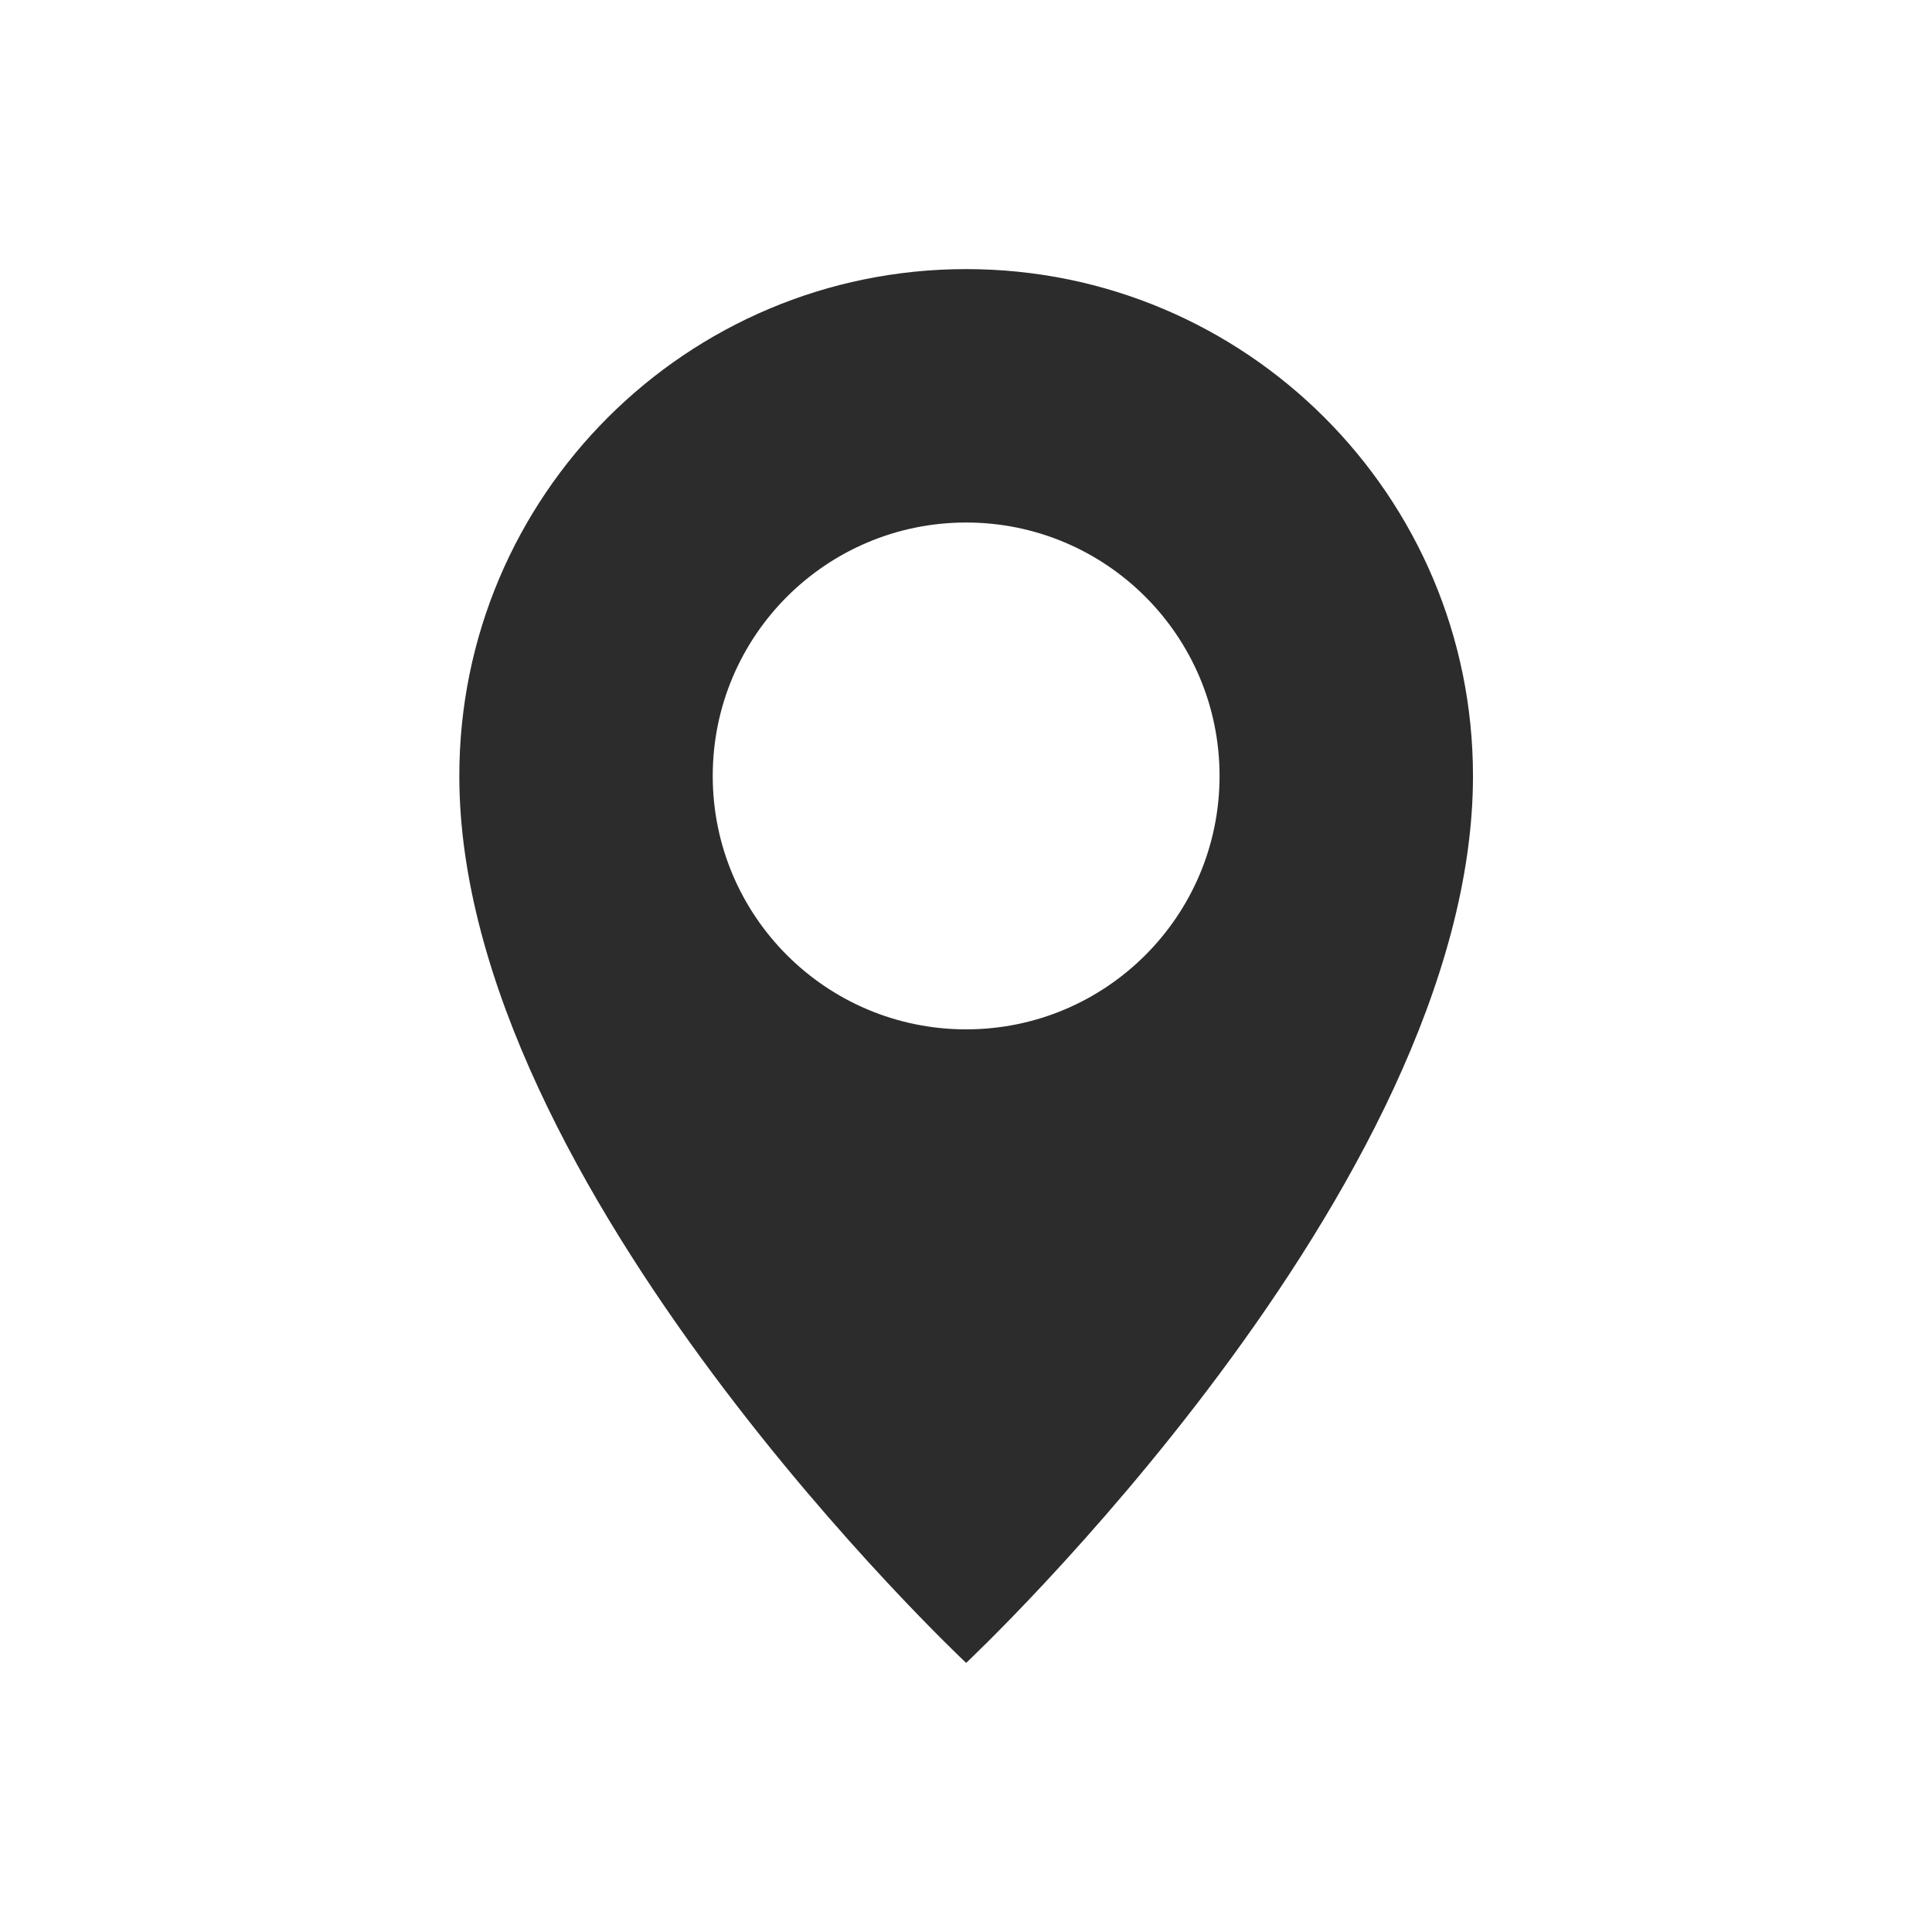
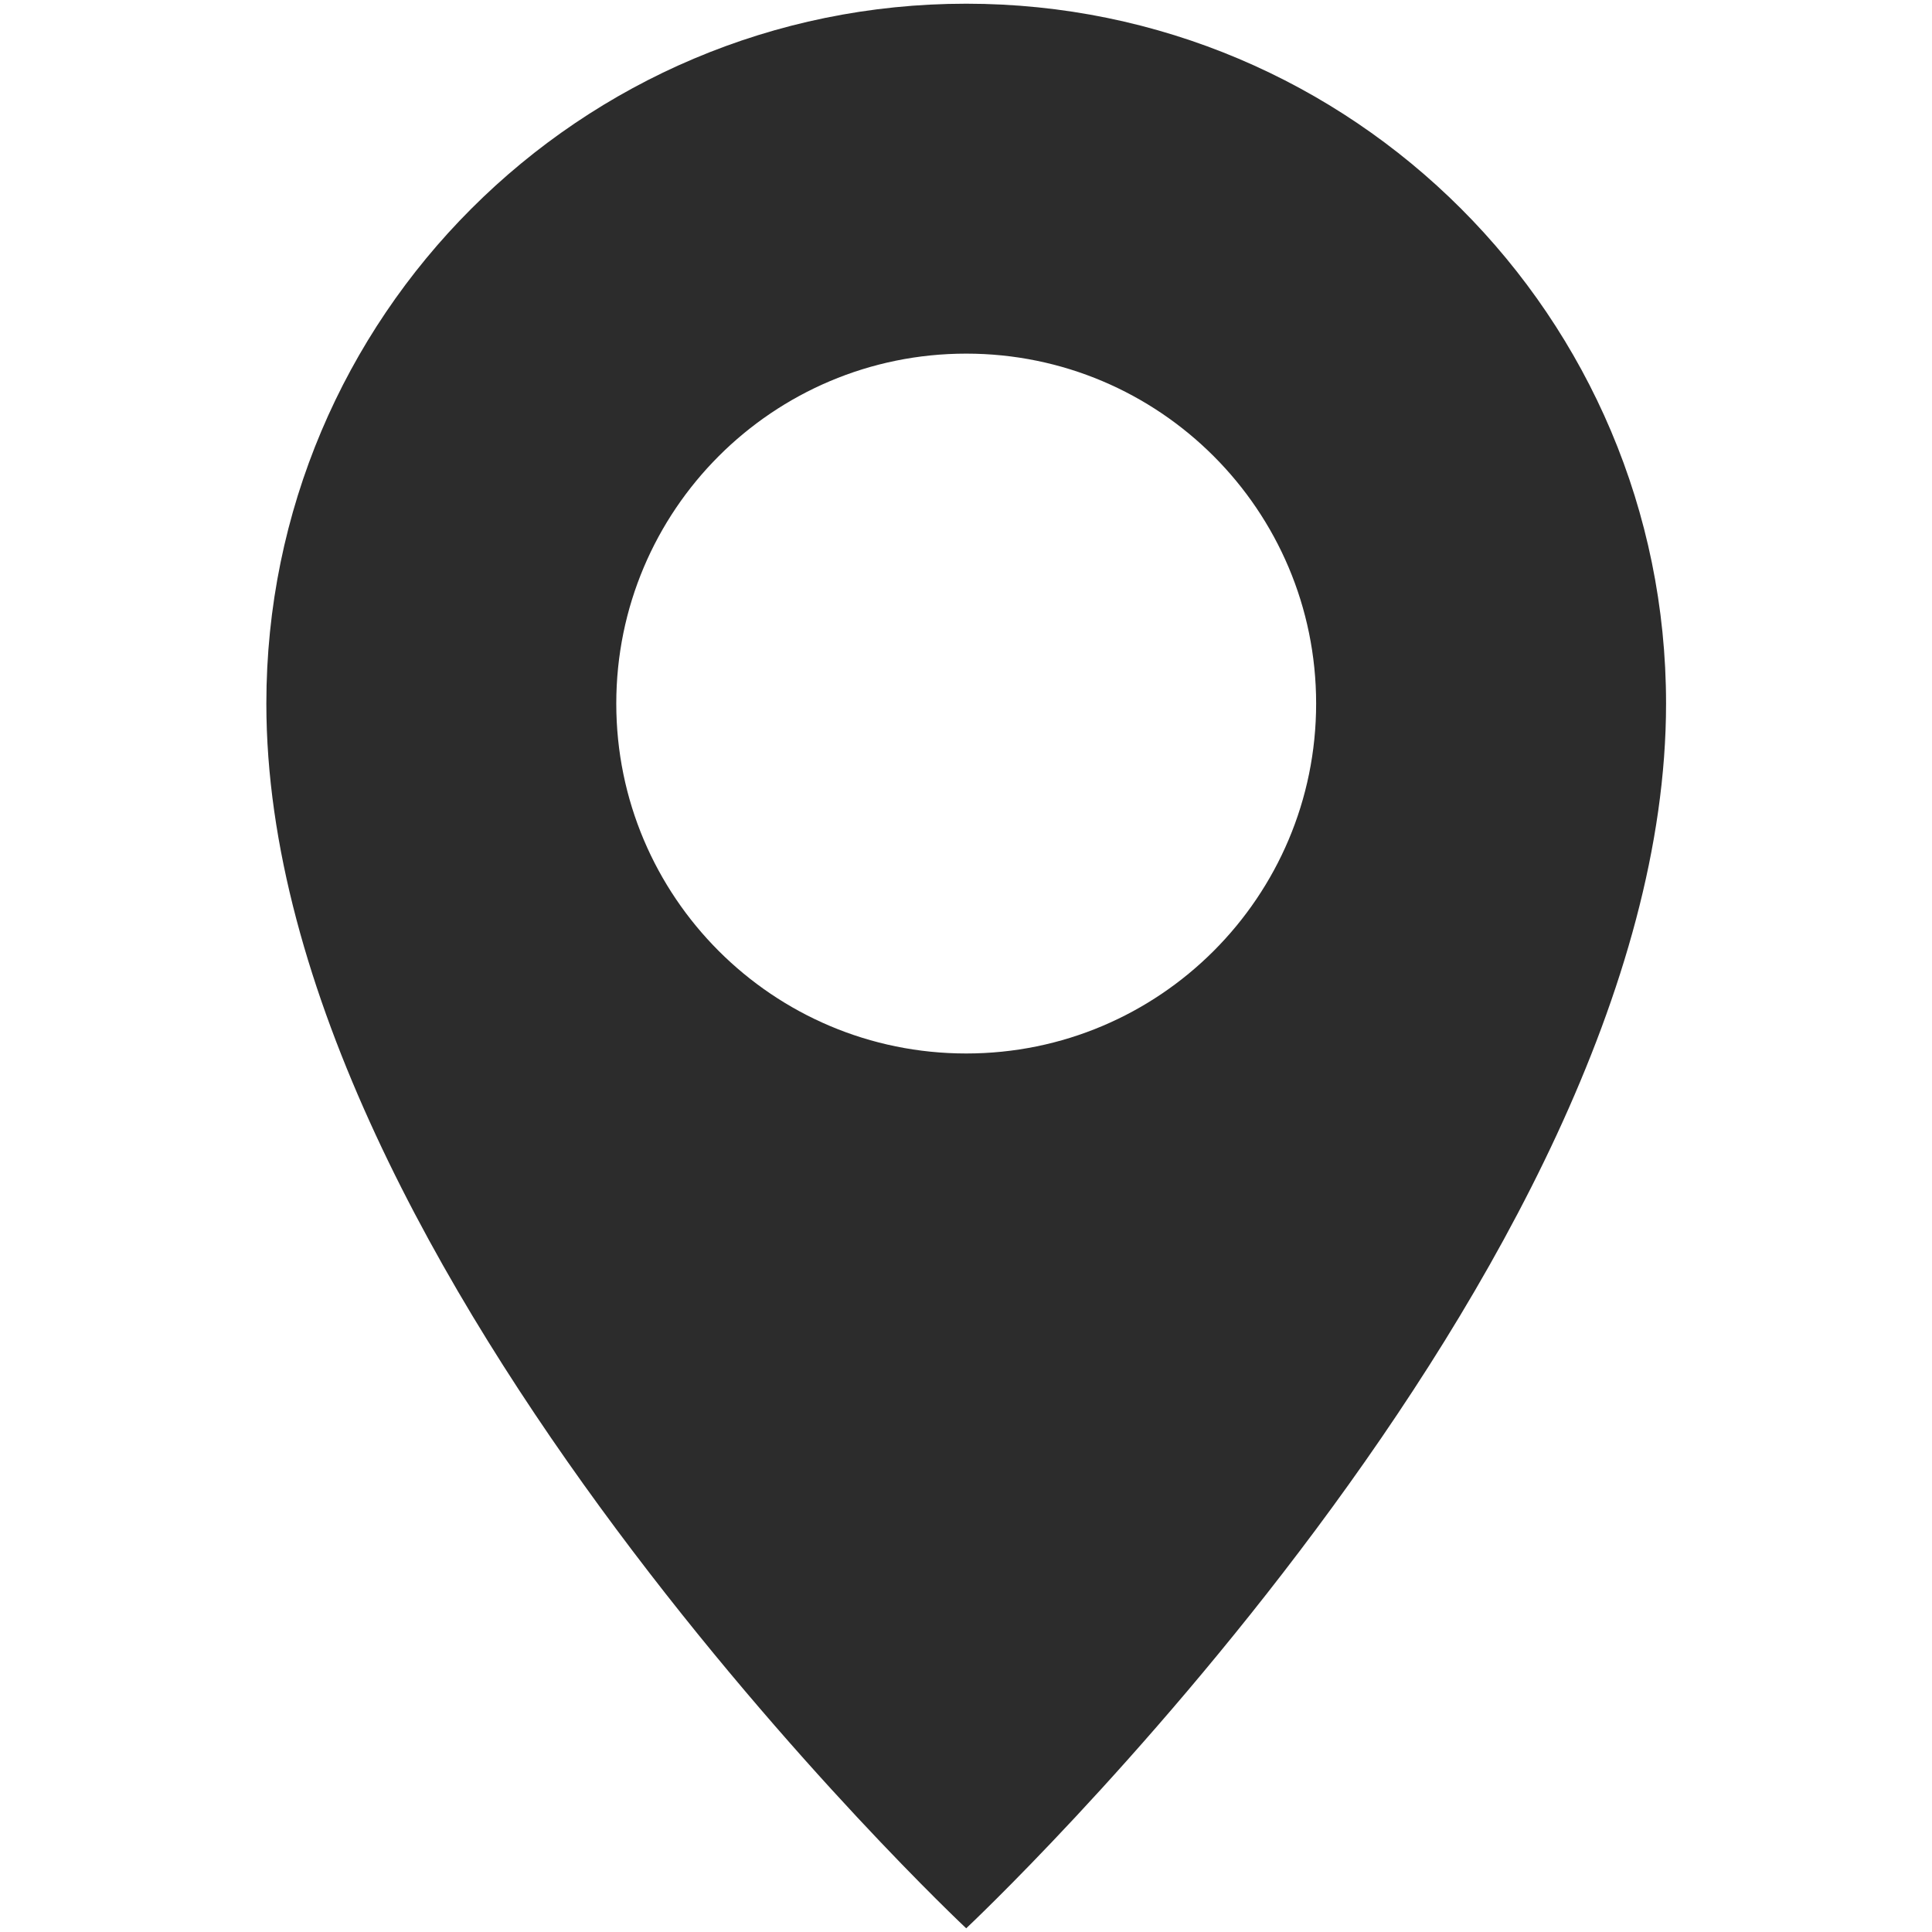
- <svg xmlns="http://www.w3.org/2000/svg" t="1715563815234" class="icon" viewBox="0 0 1024 1024" version="1.1" p-id="1011" width="128" height="128">
-   <path d="M512.078 142.631c-148.351 0-268.631 120.281-268.631 268.632 0 218.263 268.631 470.105 268.631 470.105s268.632-251.842 268.632-470.105C780.71 262.912 660.43 142.631 512.078 142.631zM512.078 545.579c-74.208 0-134.315-60.14-134.315-134.315 0-74.175 60.107-134.316 134.315-134.316 74.176 0 134.316 60.141 134.316 134.316C646.395 485.439 586.255 545.579 512.078 545.579z" fill="#2c2c2c" p-id="1012" />
+ <svg xmlns="http://www.w3.org/2000/svg" viewBox="0 0 1024 1024" version="1.1" width="200" height="200">
+   <path d="M512.108 1.961c-204.849 0-370.937 166.089-370.937 370.938 0 301.386 370.937 649.141 370.937 649.141s370.938-347.753 370.938-649.141C883.046 168.05 716.958 1.961 512.108 1.961zM512.108 558.367c-102.47 0-185.468-83.044-185.468-185.468 0-102.424 82.998-185.469 185.468-185.469 102.426 0 185.469 83.045 185.469 185.469C697.578 475.323 614.534 558.367 512.108 558.367z" fill="#2c2c2c" />
</svg>
